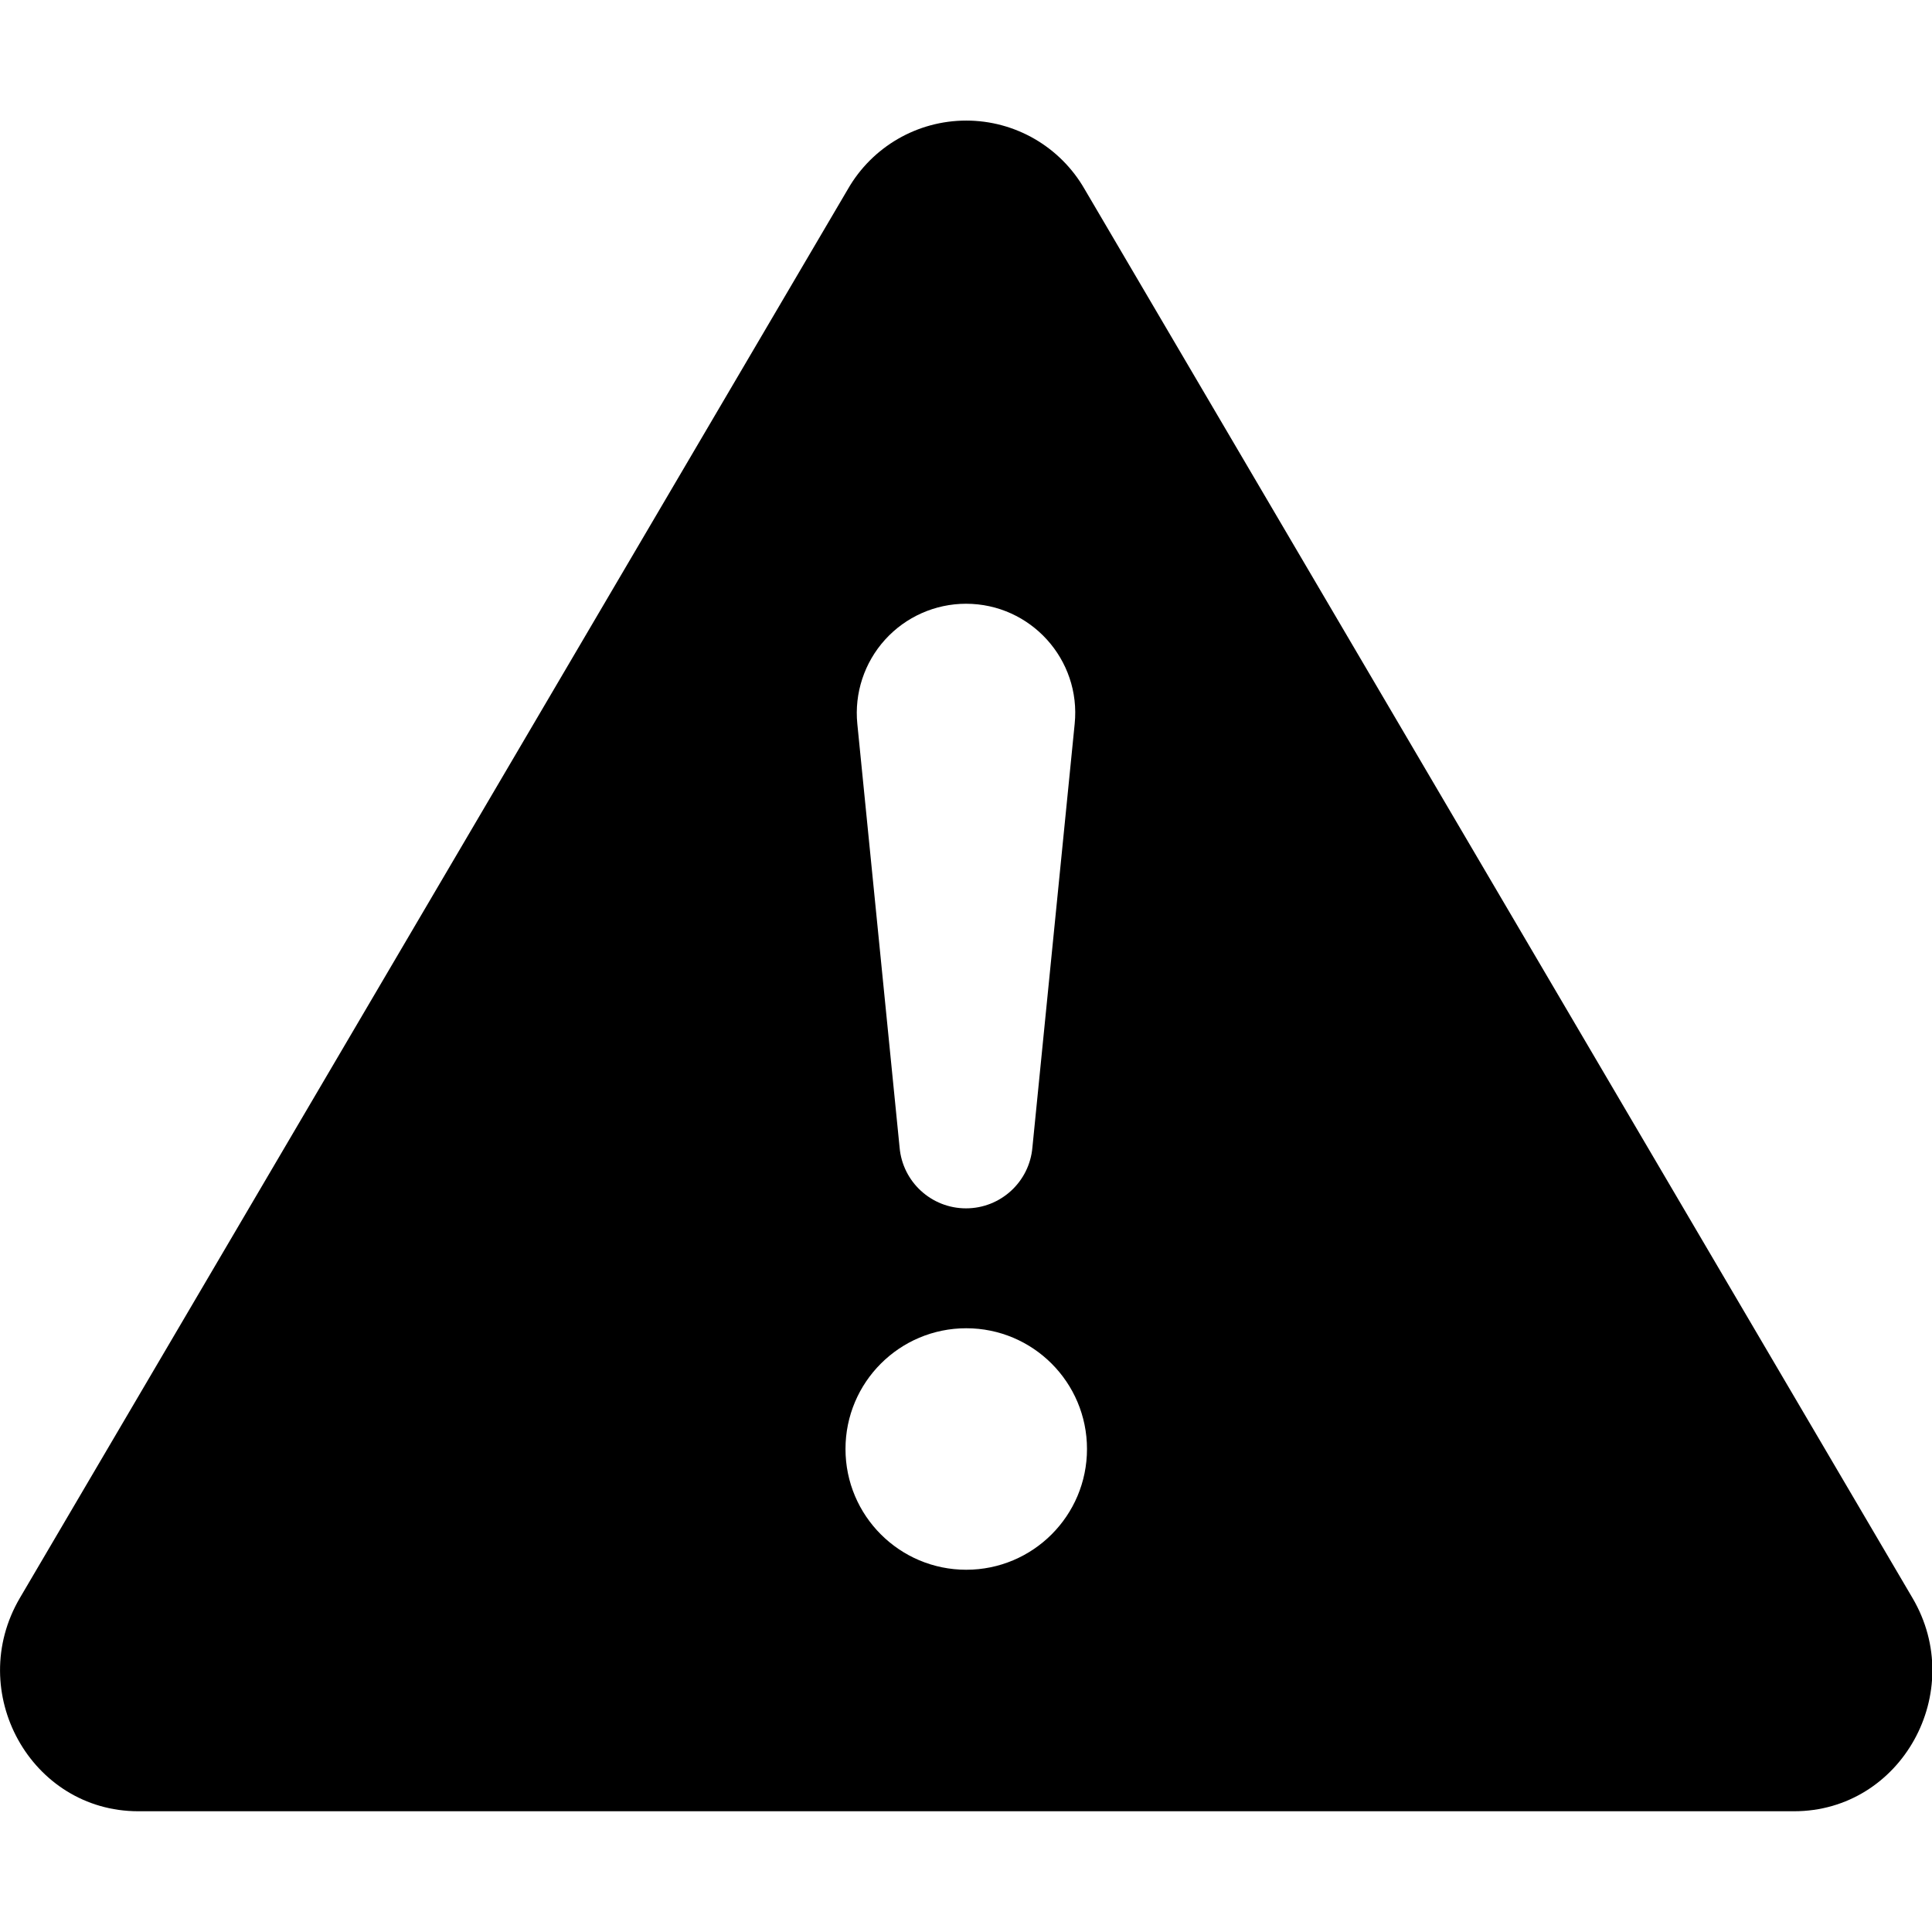
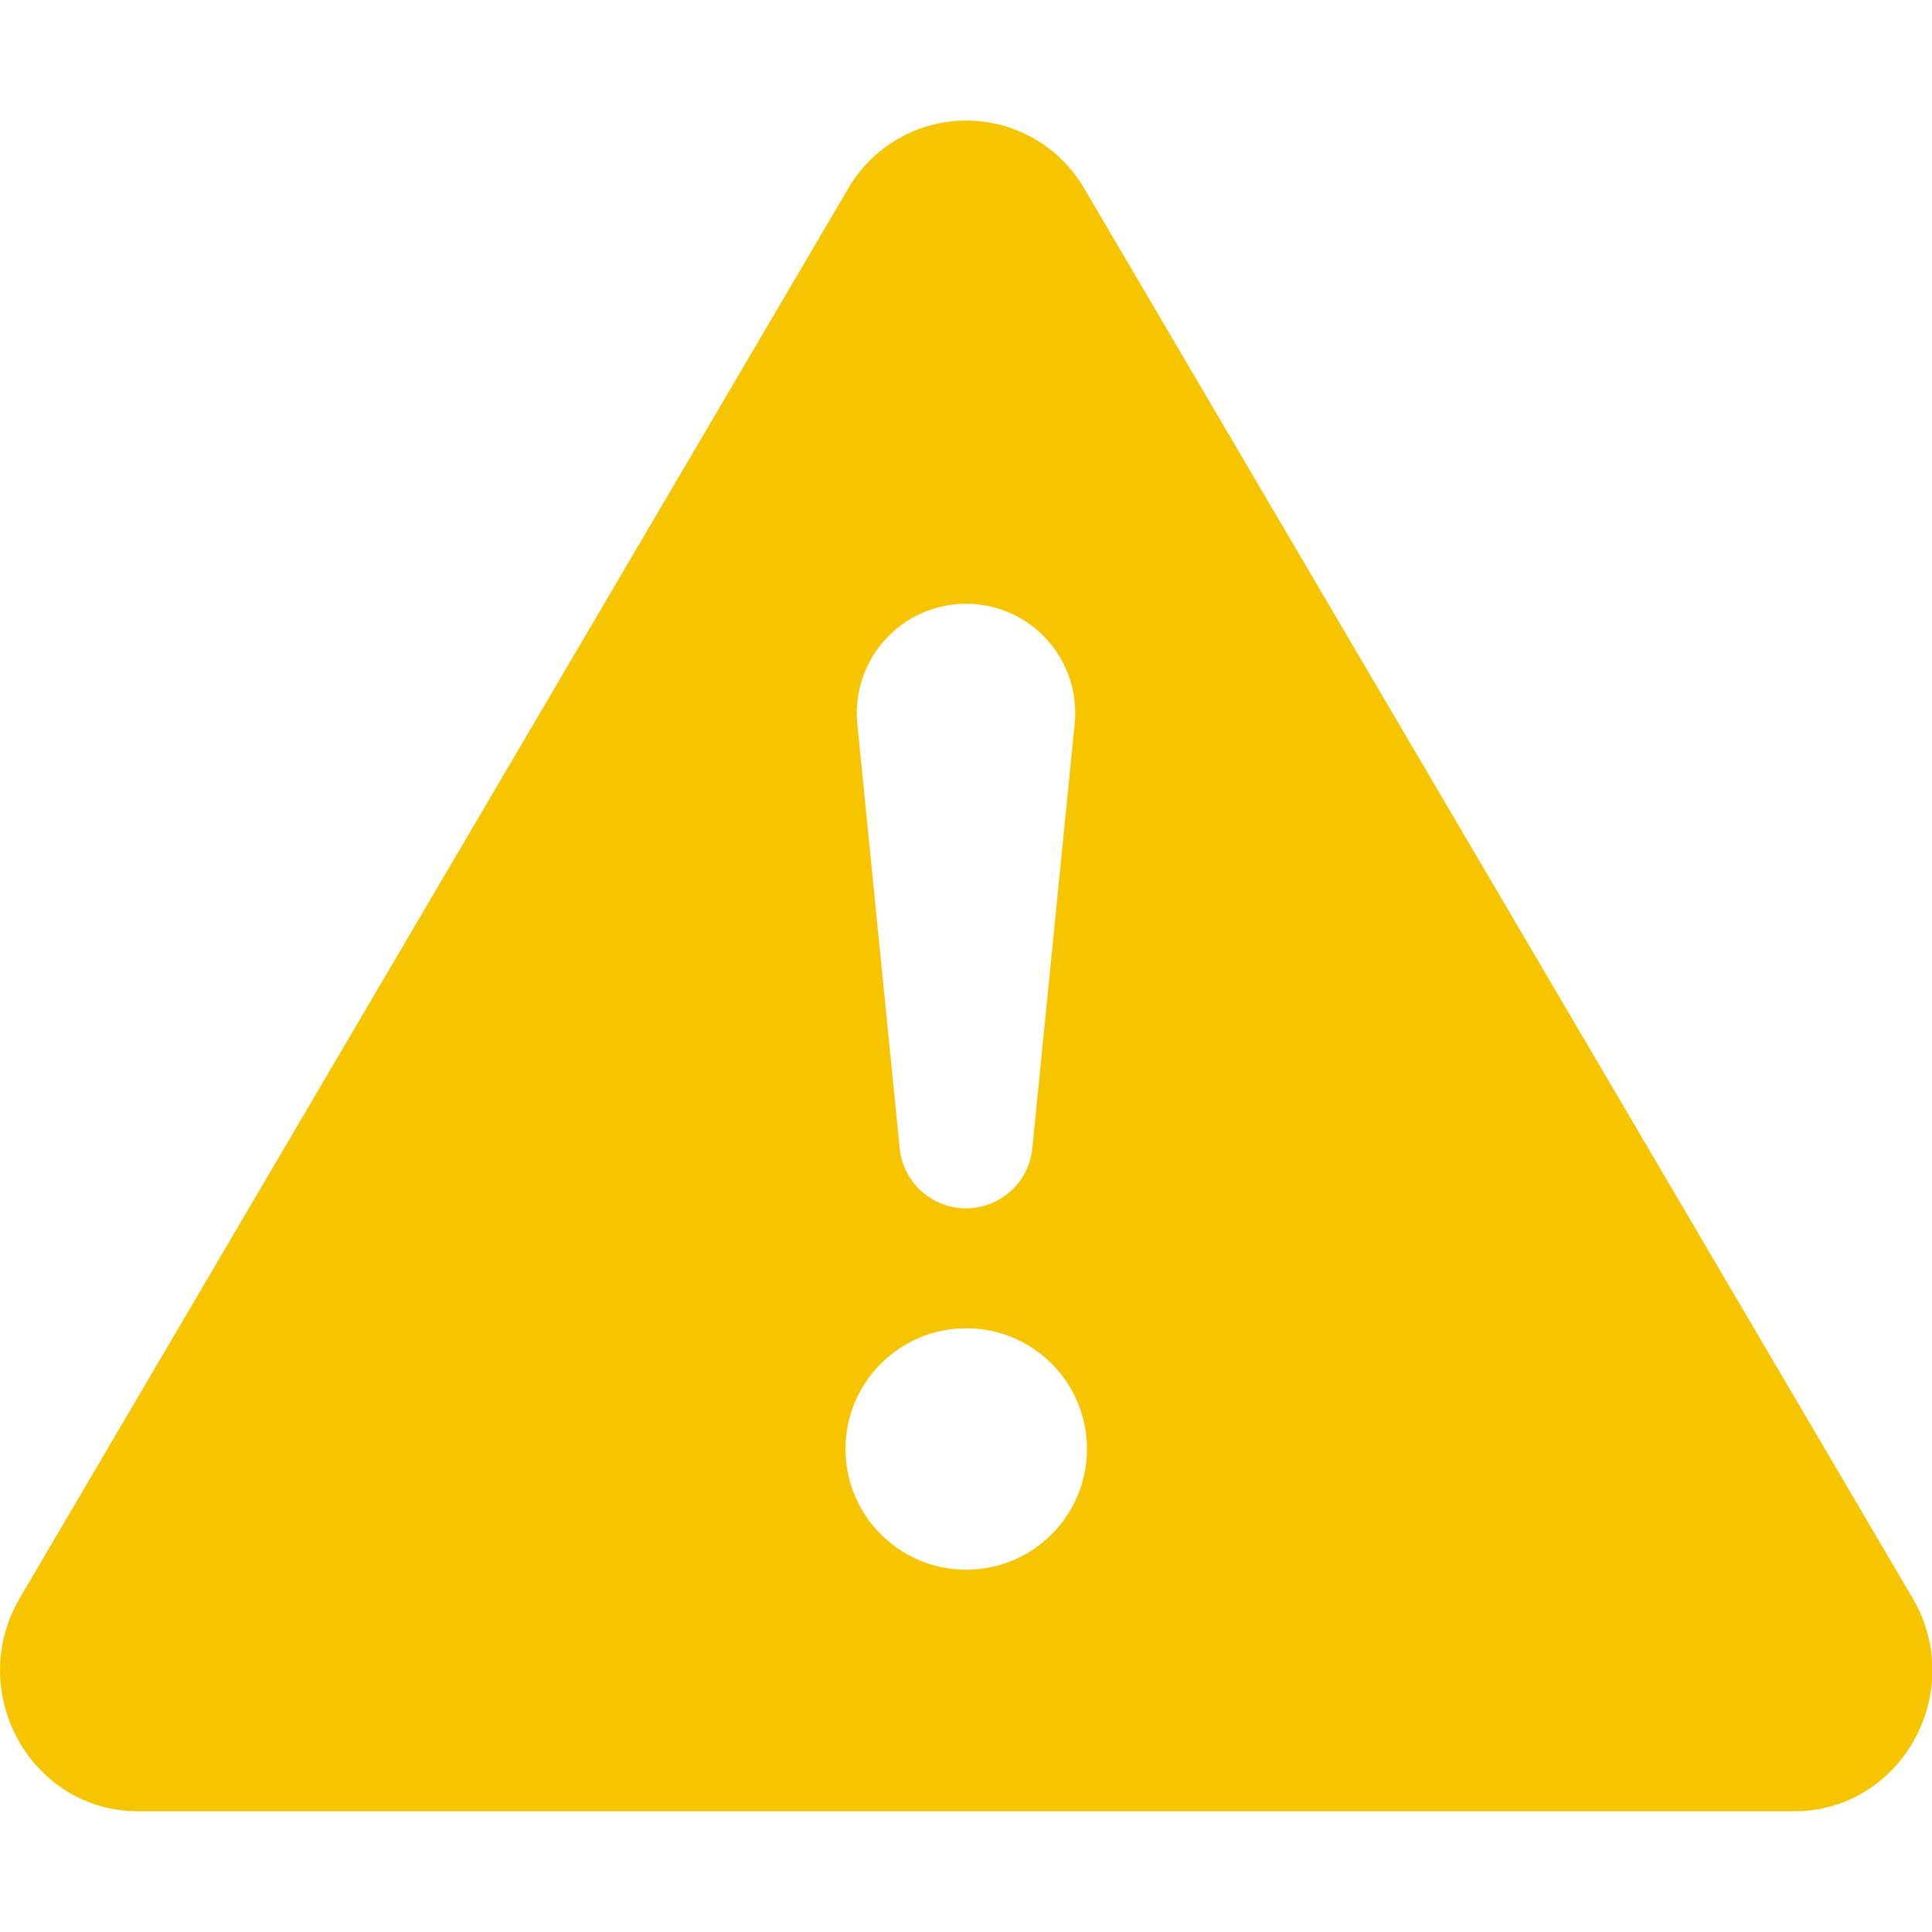
- <svg xmlns="http://www.w3.org/2000/svg" width="16" height="16" fill="currentColor" className="bi bi-exclamation-triangle-fill text-warning" viewBox="0 0 16 16">
-   <path d="M8.982 1.566a1.13 1.13 0 0 0-1.96 0L.165 13.233c-.457.778.091 1.767.98 1.767h13.713c.889 0 1.438-.99.98-1.767L8.982 1.566zM8 5c.535 0 .954.462.9.995l-.35 3.507a.552.552 0 0 1-1.1 0L7.1 5.995A.905.905 0 0 1 8 5zm.002 6a1 1 0 1 1 0 2 1 1 0 0 1 0-2z" />
+ <svg xmlns="http://www.w3.org/2000/svg" width="16" height="16" className="bi bi-exclamation-triangle-fill text-warning" viewBox="0 0 16 16">
+   <path fill="#f7c500" d="M8.982 1.566a1.13 1.13 0 0 0-1.96 0L.165 13.233c-.457.778.091 1.767.98 1.767h13.713c.889 0 1.438-.99.98-1.767L8.982 1.566zM8 5c.535 0 .954.462.9.995l-.35 3.507a.552.552 0 0 1-1.1 0L7.1 5.995A.905.905 0 0 1 8 5zm.002 6a1 1 0 1 1 0 2 1 1 0 0 1 0-2z" />
</svg>
